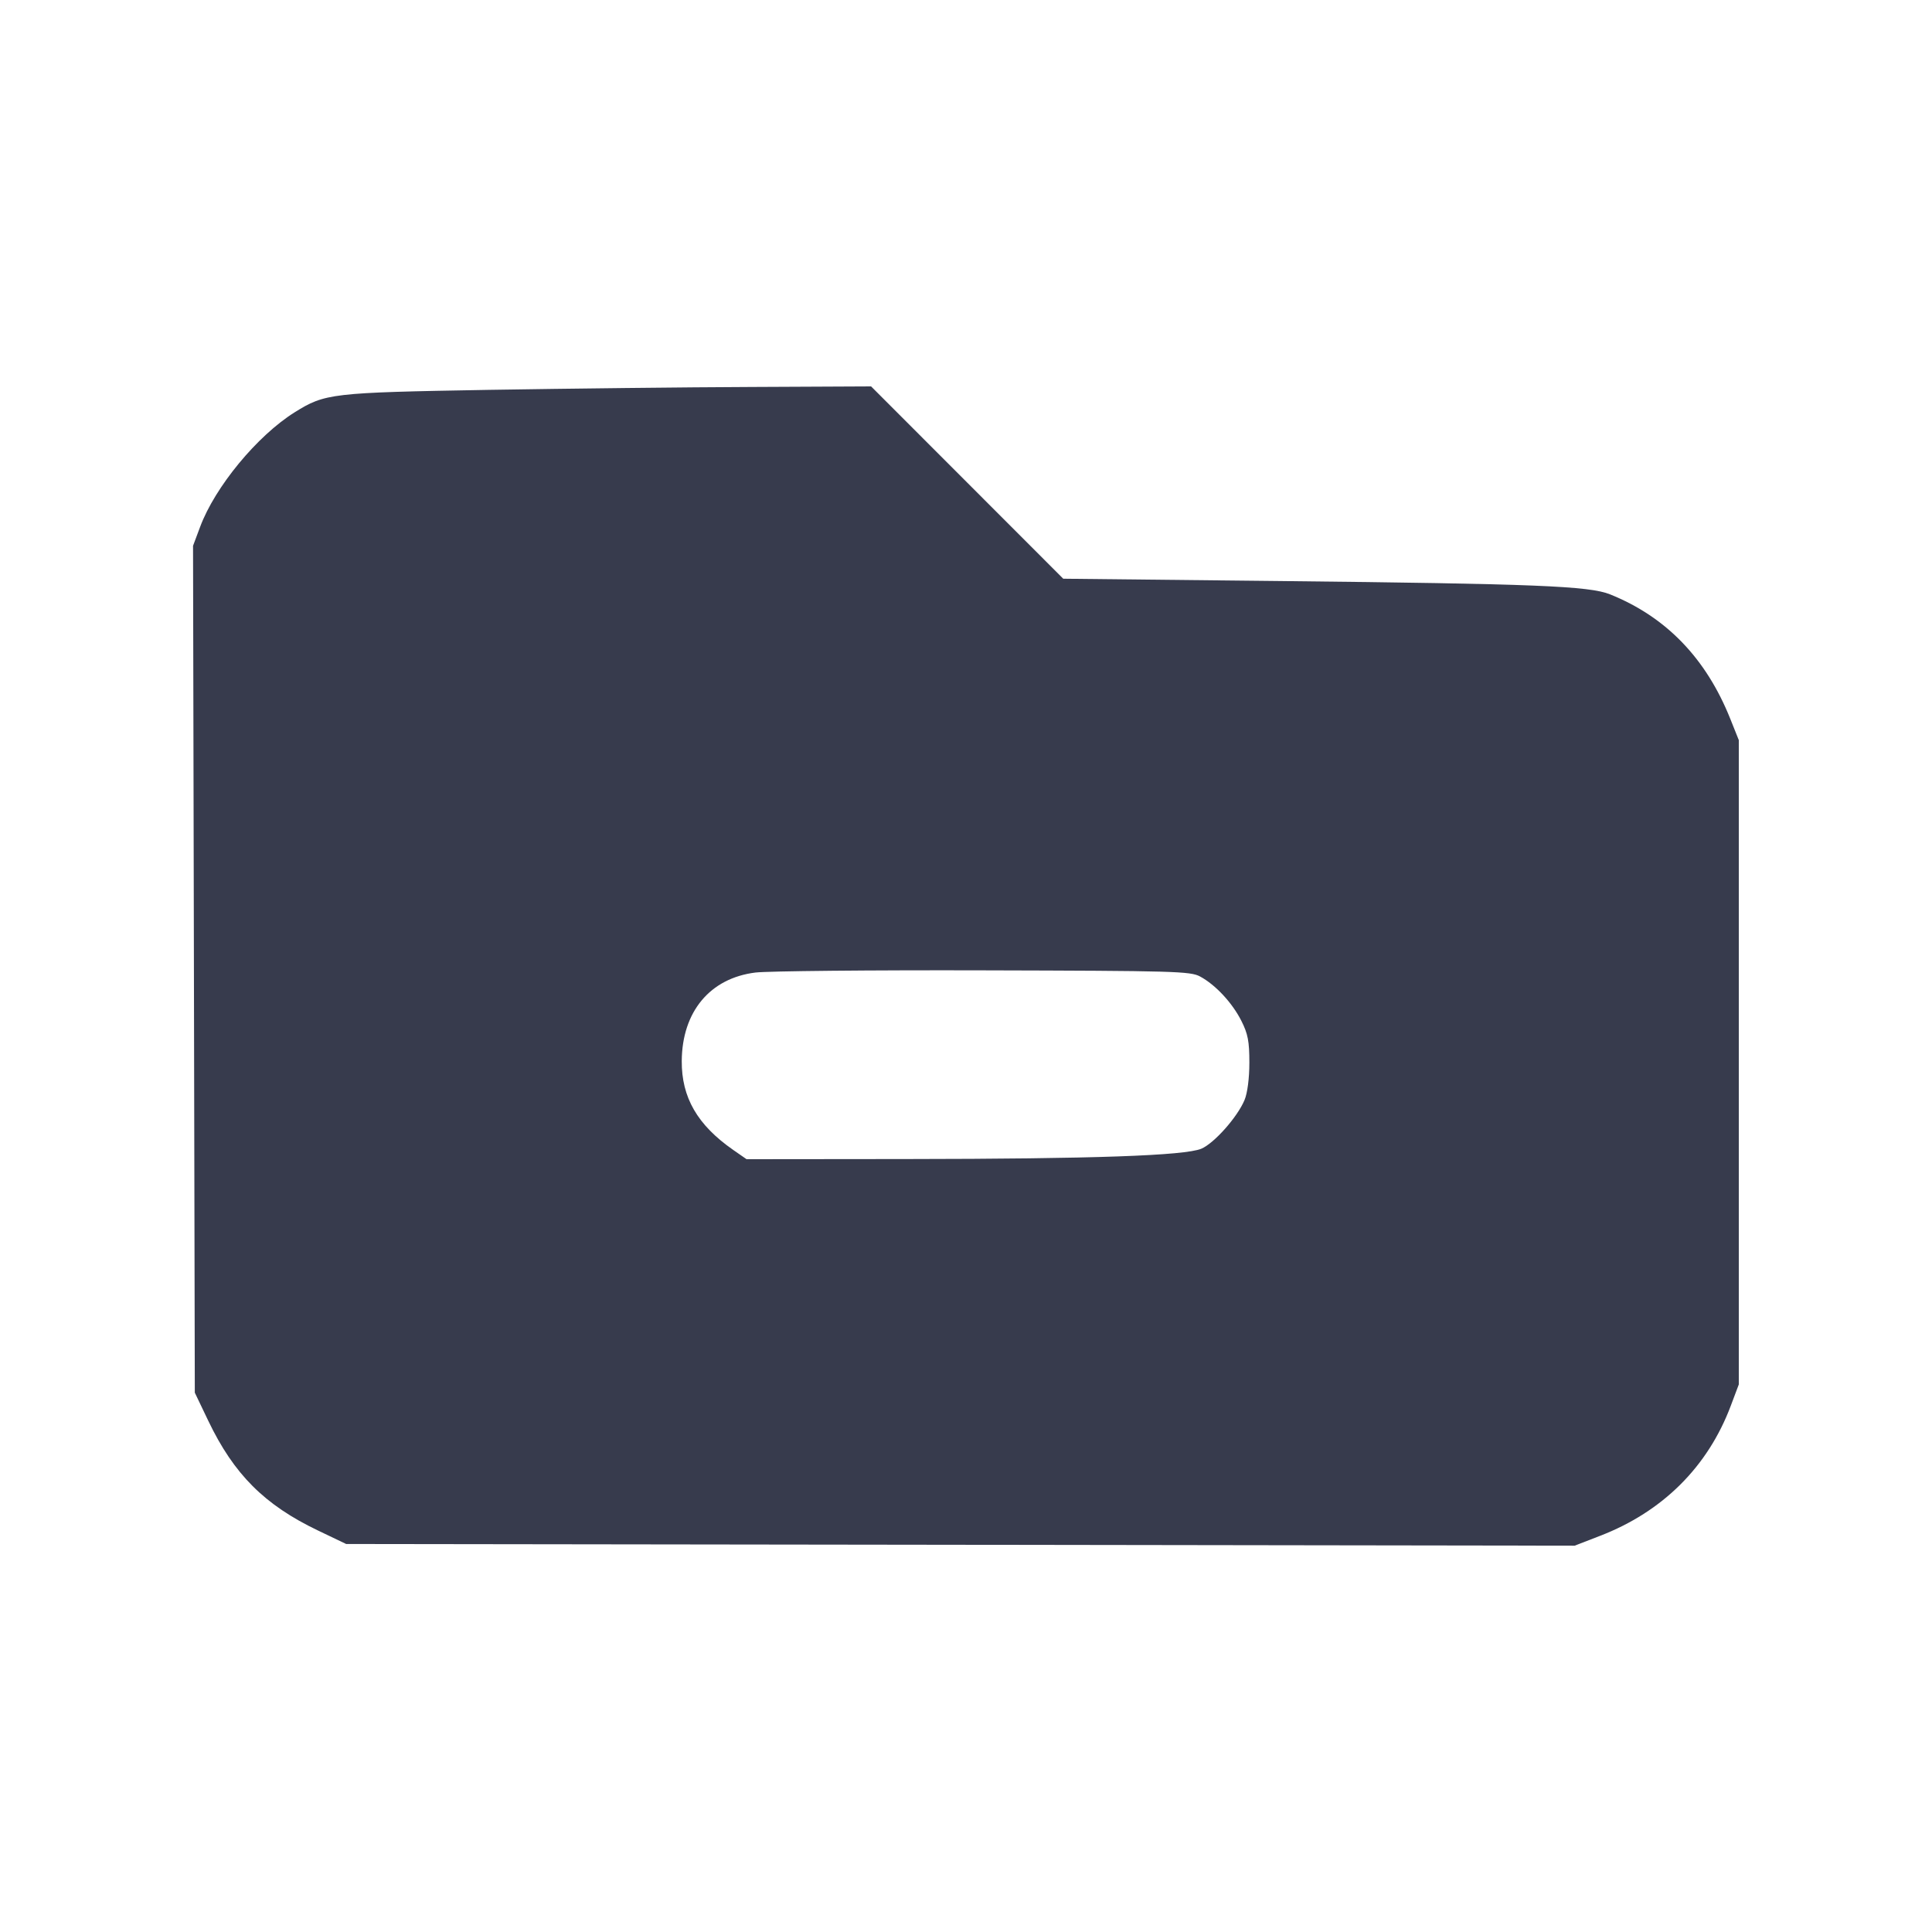
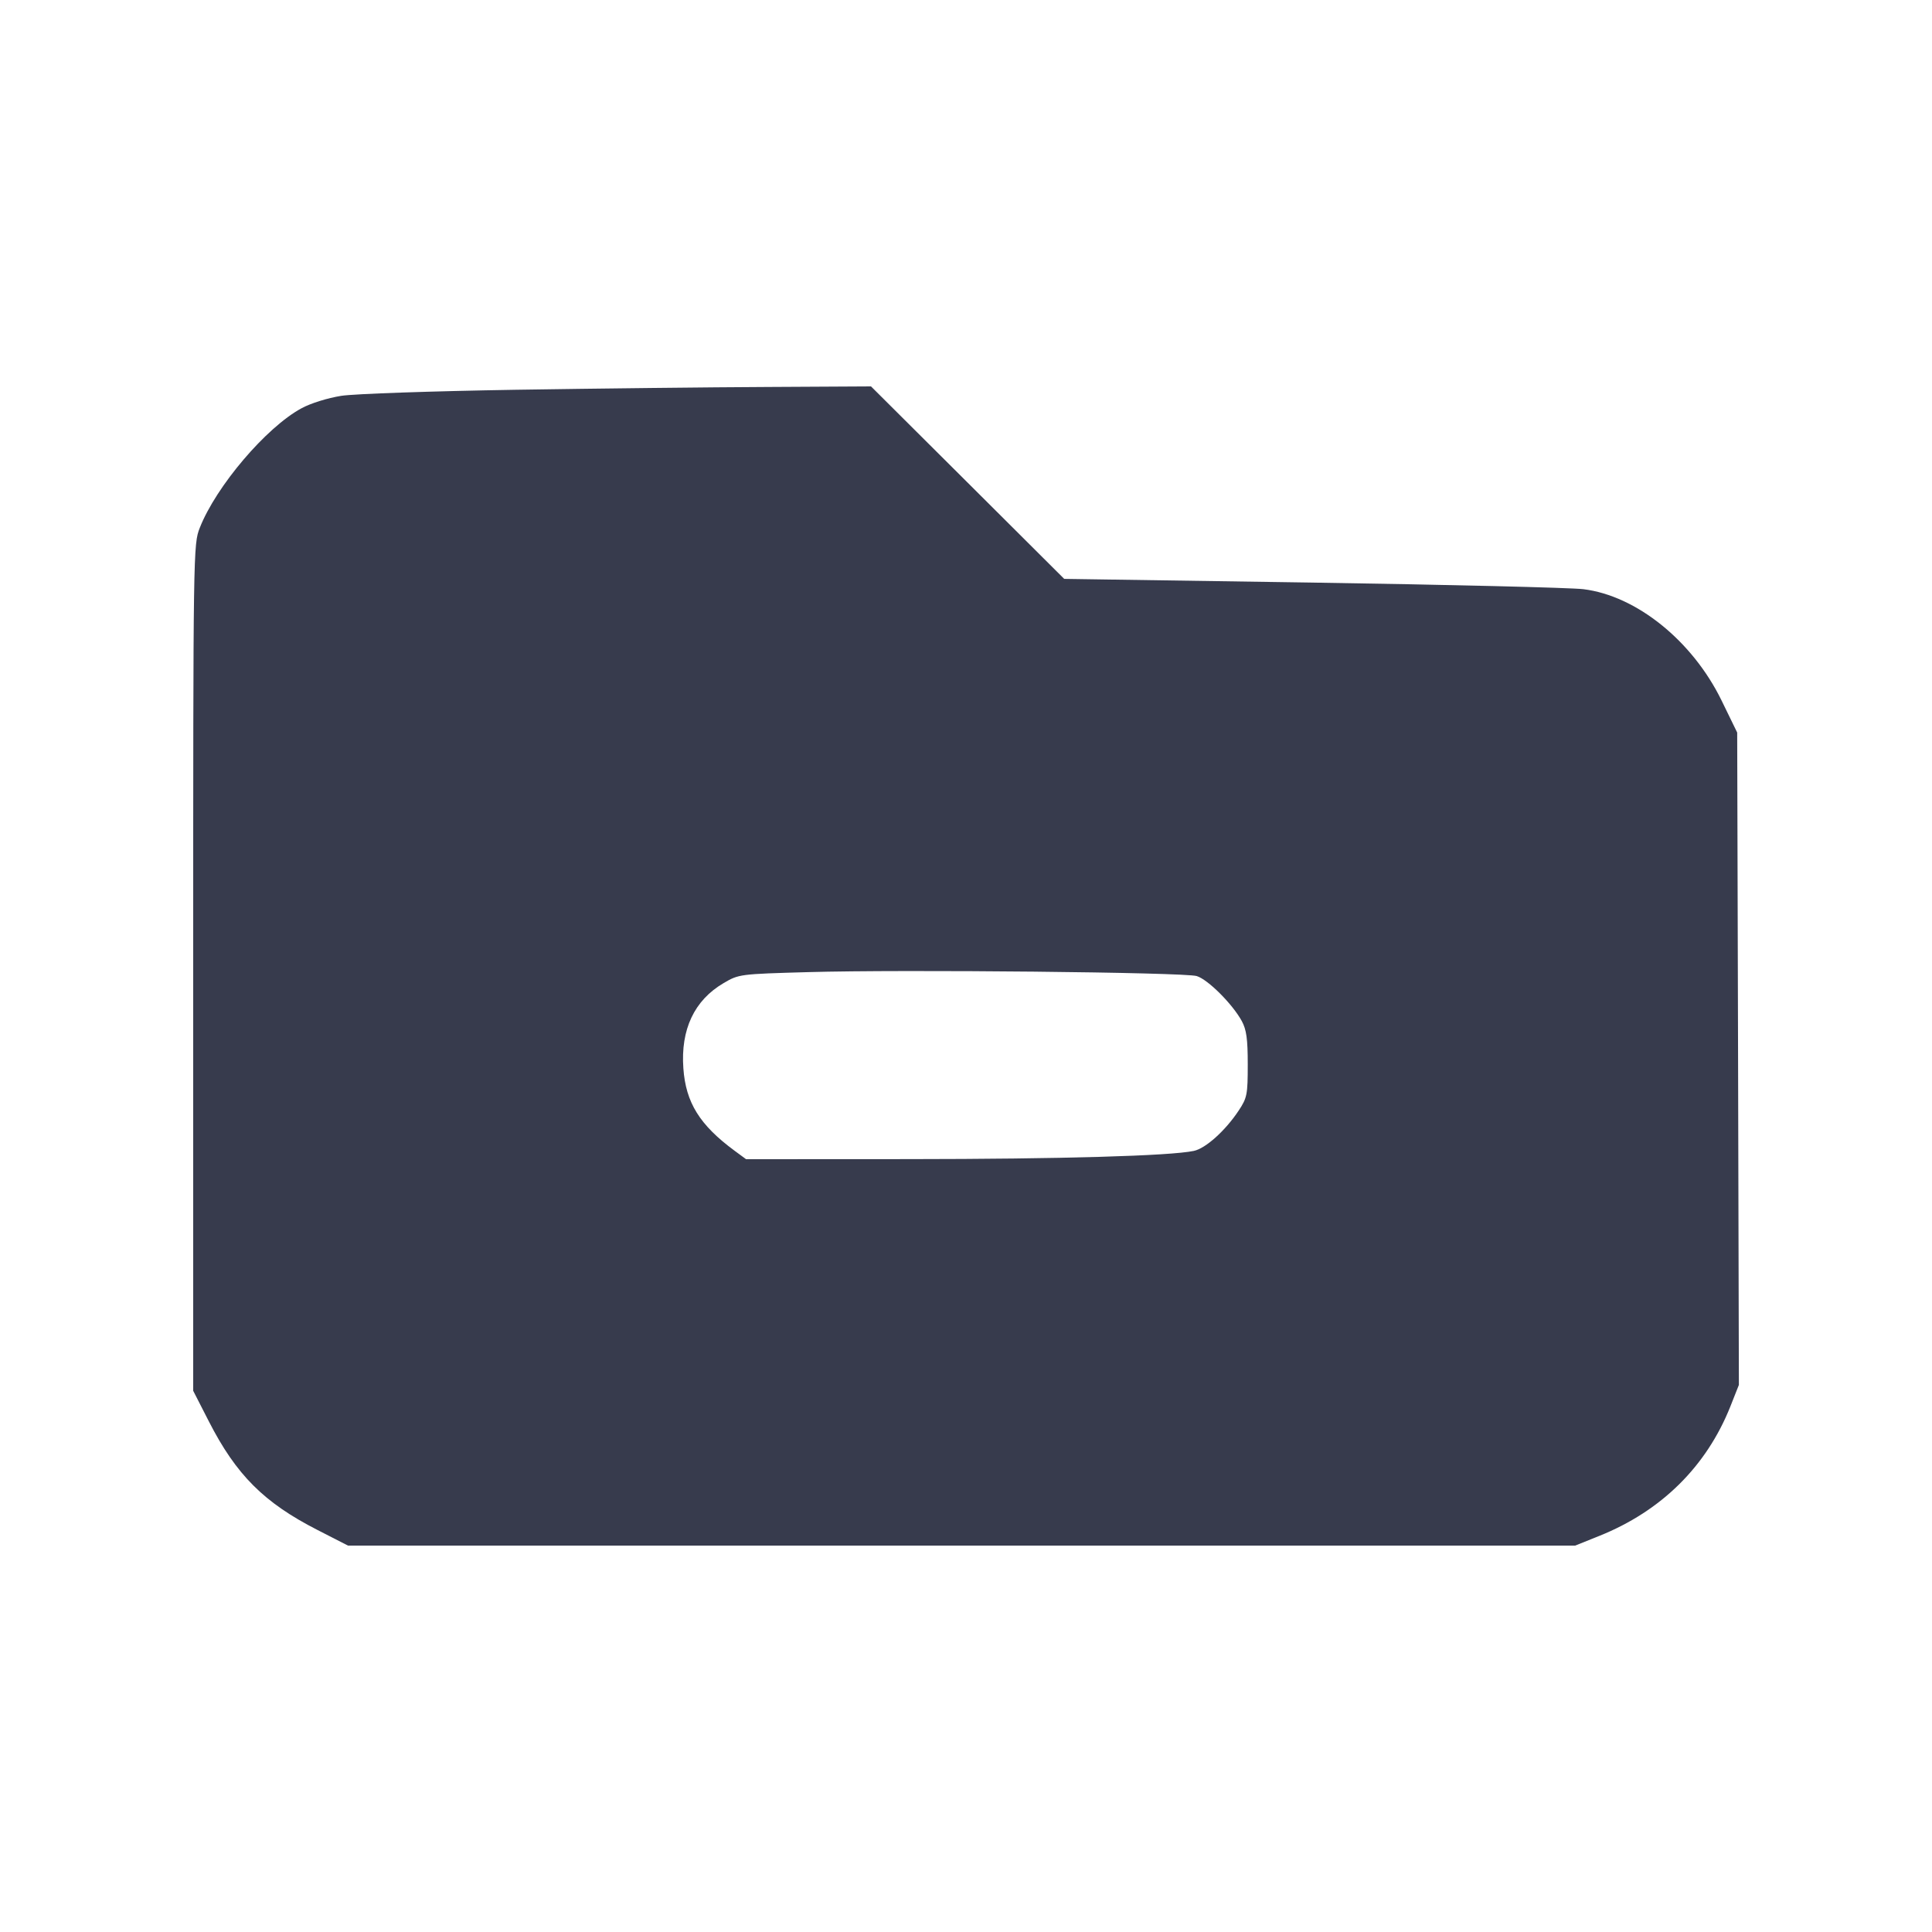
<svg xmlns="http://www.w3.org/2000/svg" width="24" height="24" viewBox="0 0 24 24" fill="none">
-   <path d="M6.071 4.843 C 4.114 4.877,4.038 4.886,3.660 5.122 C 3.195 5.413,2.671 6.048,2.486 6.545 L 2.398 6.780 2.409 12.040 L 2.420 17.300 2.587 17.649 C 2.905 18.314,3.286 18.695,3.951 19.013 L 4.300 19.180 11.930 19.190 L 19.561 19.201 19.876 19.079 C 20.654 18.779,21.215 18.221,21.500 17.464 L 21.600 17.198 21.600 13.196 L 21.600 9.194 21.494 8.929 C 21.193 8.177,20.697 7.663,20.000 7.383 C 19.742 7.279,19.062 7.252,15.914 7.218 L 13.208 7.189 12.014 5.994 L 10.821 4.800 9.340 4.807 C 8.526 4.810,7.055 4.827,6.071 4.843 M14.909 12.131 C 15.101 12.235,15.307 12.457,15.420 12.680 C 15.502 12.842,15.520 12.935,15.520 13.200 C 15.520 13.395,15.496 13.579,15.460 13.665 C 15.371 13.878,15.082 14.203,14.923 14.270 C 14.716 14.356,13.577 14.396,11.267 14.398 L 9.274 14.400 9.107 14.284 C 8.664 13.975,8.466 13.633,8.469 13.180 C 8.473 12.567,8.821 12.150,9.386 12.081 C 9.537 12.063,10.812 12.050,12.220 12.054 C 14.585 12.060,14.790 12.065,14.909 12.131 " fill="#373B4D" stroke="none" fill-rule="evenodd" />
+   <path d="M6.397 4.842 C 5.361 4.859,4.404 4.892,4.240 4.917 C 4.071 4.944,3.860 5.009,3.745 5.072 C 3.308 5.308,2.685 6.040,2.482 6.556 C 2.401 6.761,2.400 6.824,2.400 12.020 L 2.400 17.277 2.595 17.658 C 2.934 18.321,3.279 18.666,3.942 19.005 L 4.323 19.200 11.945 19.200 L 19.567 19.200 19.866 19.080 C 20.637 18.771,21.198 18.217,21.495 17.472 L 21.601 17.204 21.591 13.152 L 21.580 9.100 21.385 8.700 C 21.023 7.960,20.328 7.400,19.669 7.319 C 19.510 7.300,17.994 7.263,16.300 7.237 L 13.220 7.191 12.020 5.995 L 10.820 4.800 9.540 4.807 C 8.836 4.810,7.422 4.826,6.397 4.842 M14.866 12.125 C 15.006 12.168,15.310 12.472,15.426 12.684 C 15.484 12.791,15.500 12.906,15.500 13.223 C 15.500 13.597,15.492 13.638,15.388 13.795 C 15.222 14.046,14.977 14.266,14.830 14.297 C 14.535 14.359,13.183 14.398,11.284 14.399 L 9.268 14.400 9.124 14.294 C 8.692 13.975,8.519 13.697,8.489 13.271 C 8.454 12.788,8.625 12.426,8.988 12.213 C 9.178 12.101,9.189 12.100,10.040 12.076 C 11.237 12.042,14.712 12.078,14.866 12.125 " fill="#373B4D" stroke="none" fill-rule="evenodd" />
</svg>
